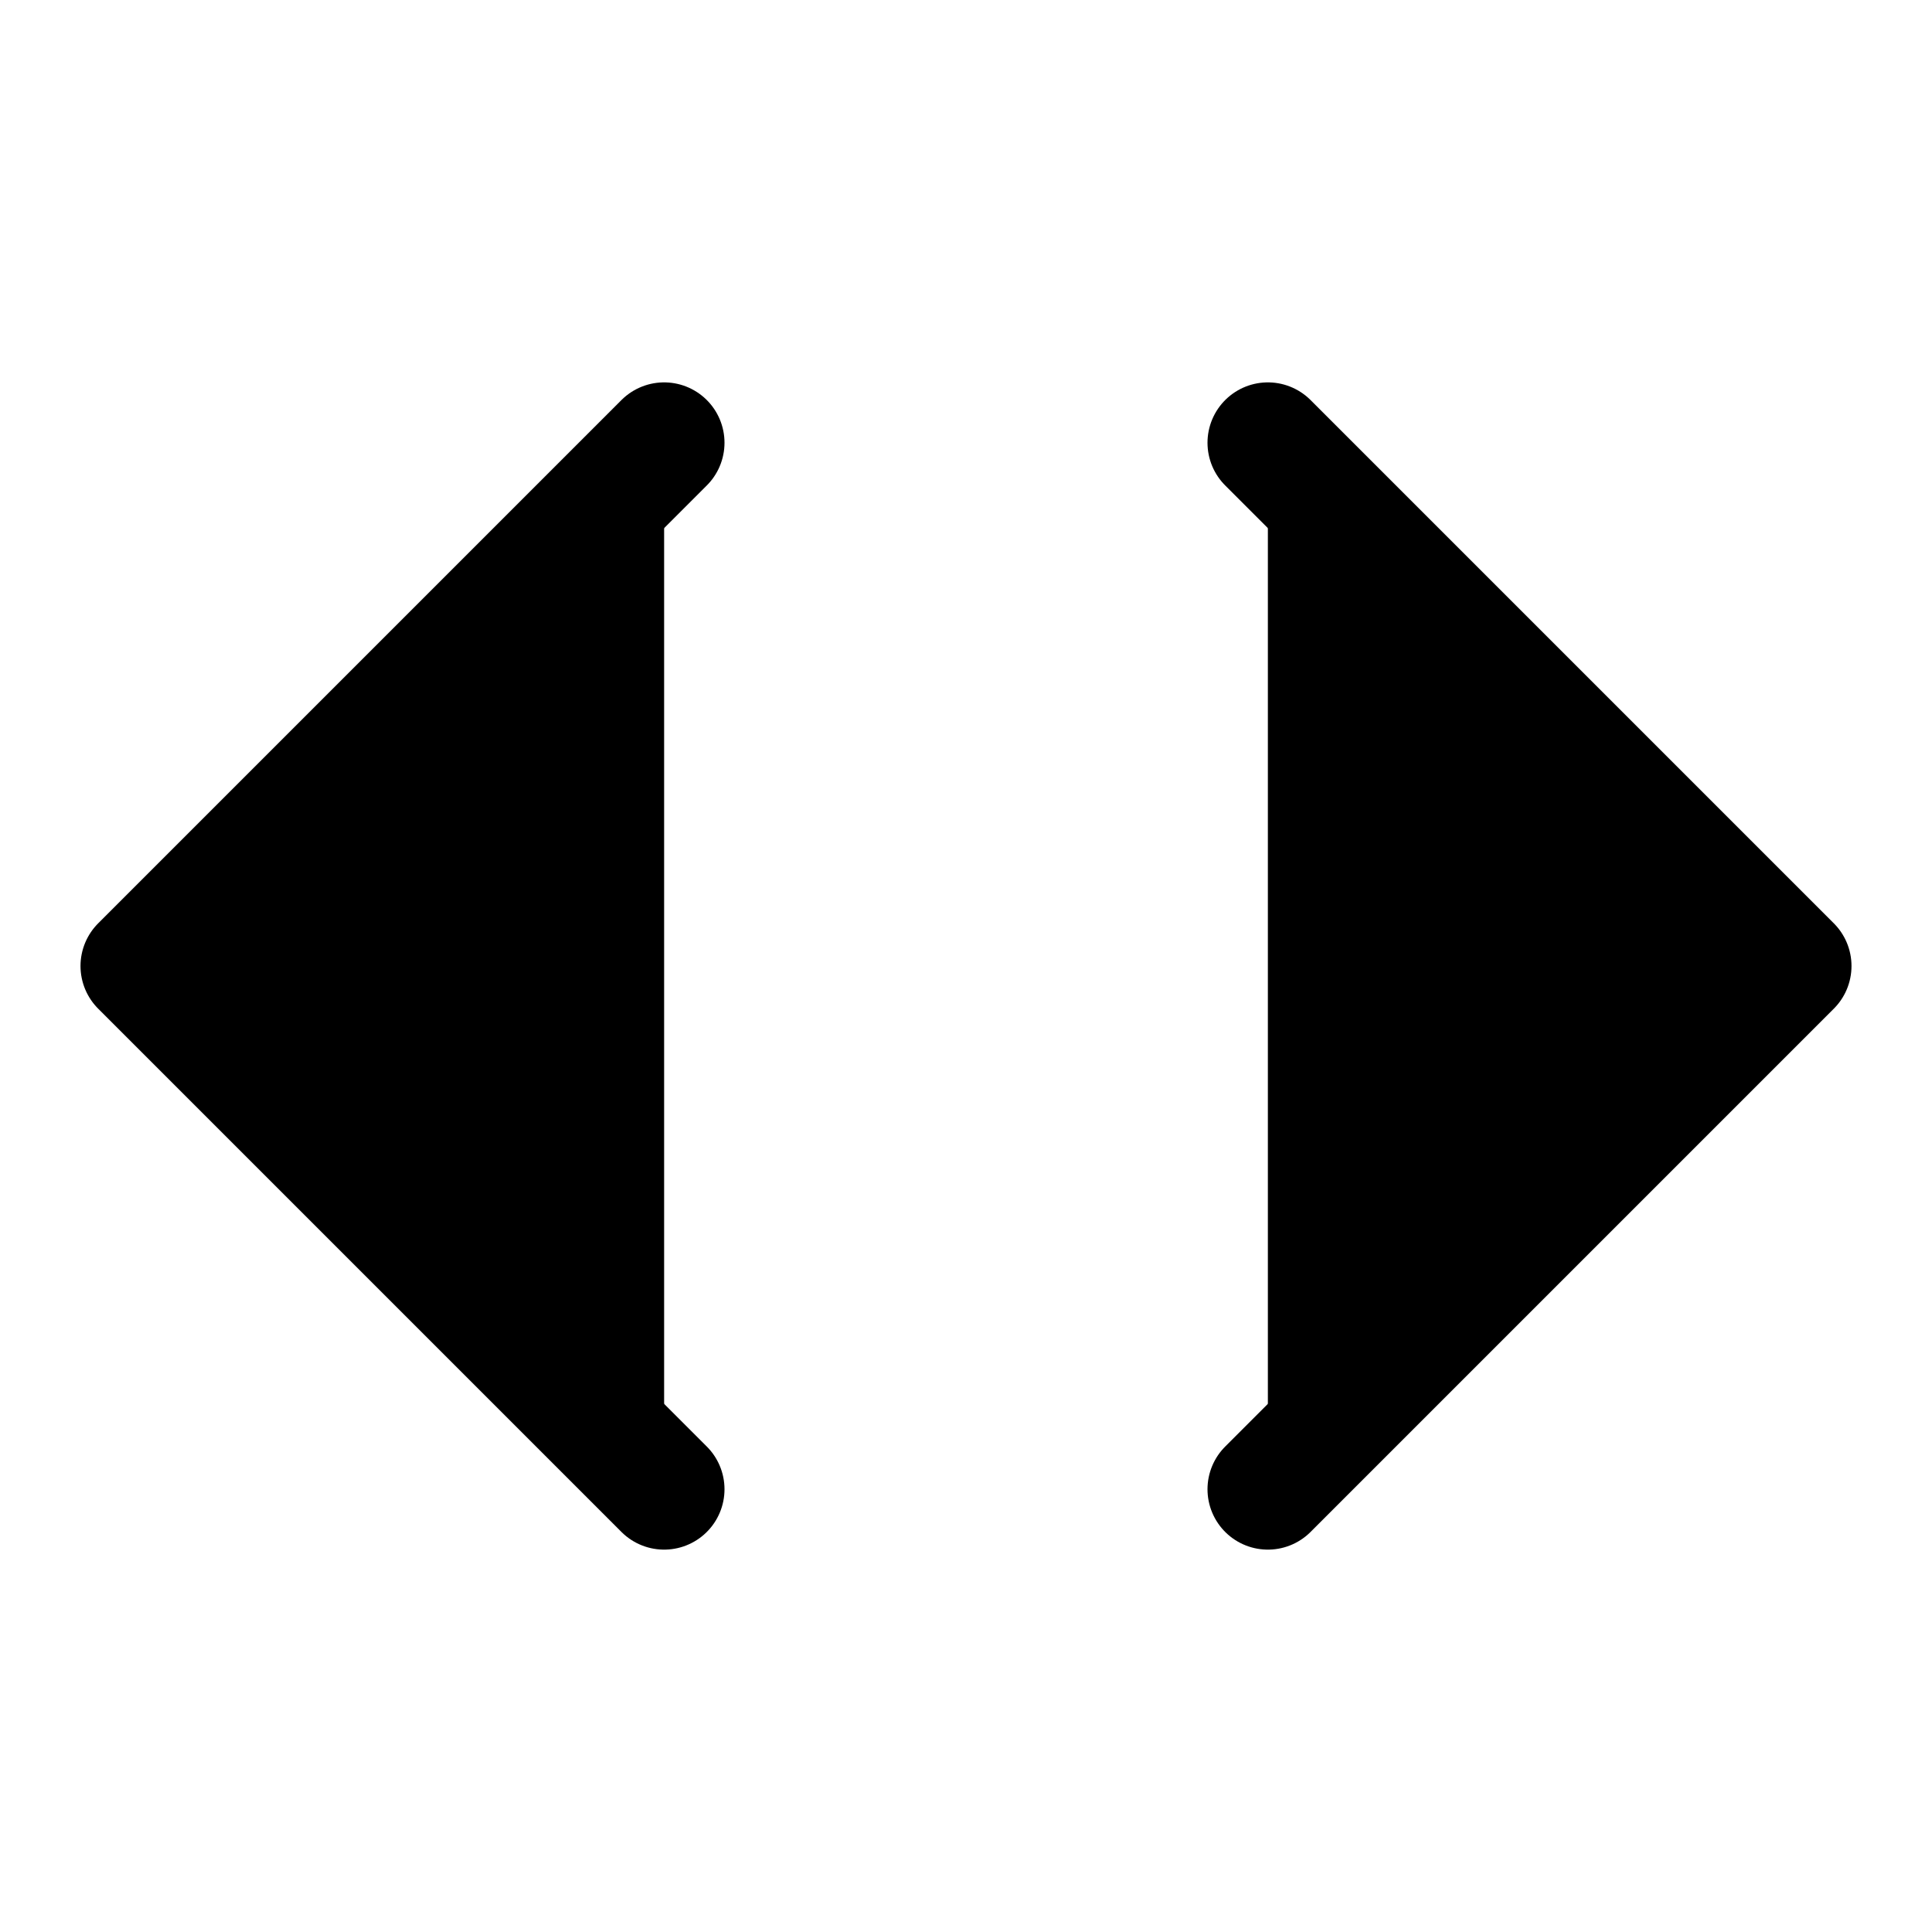
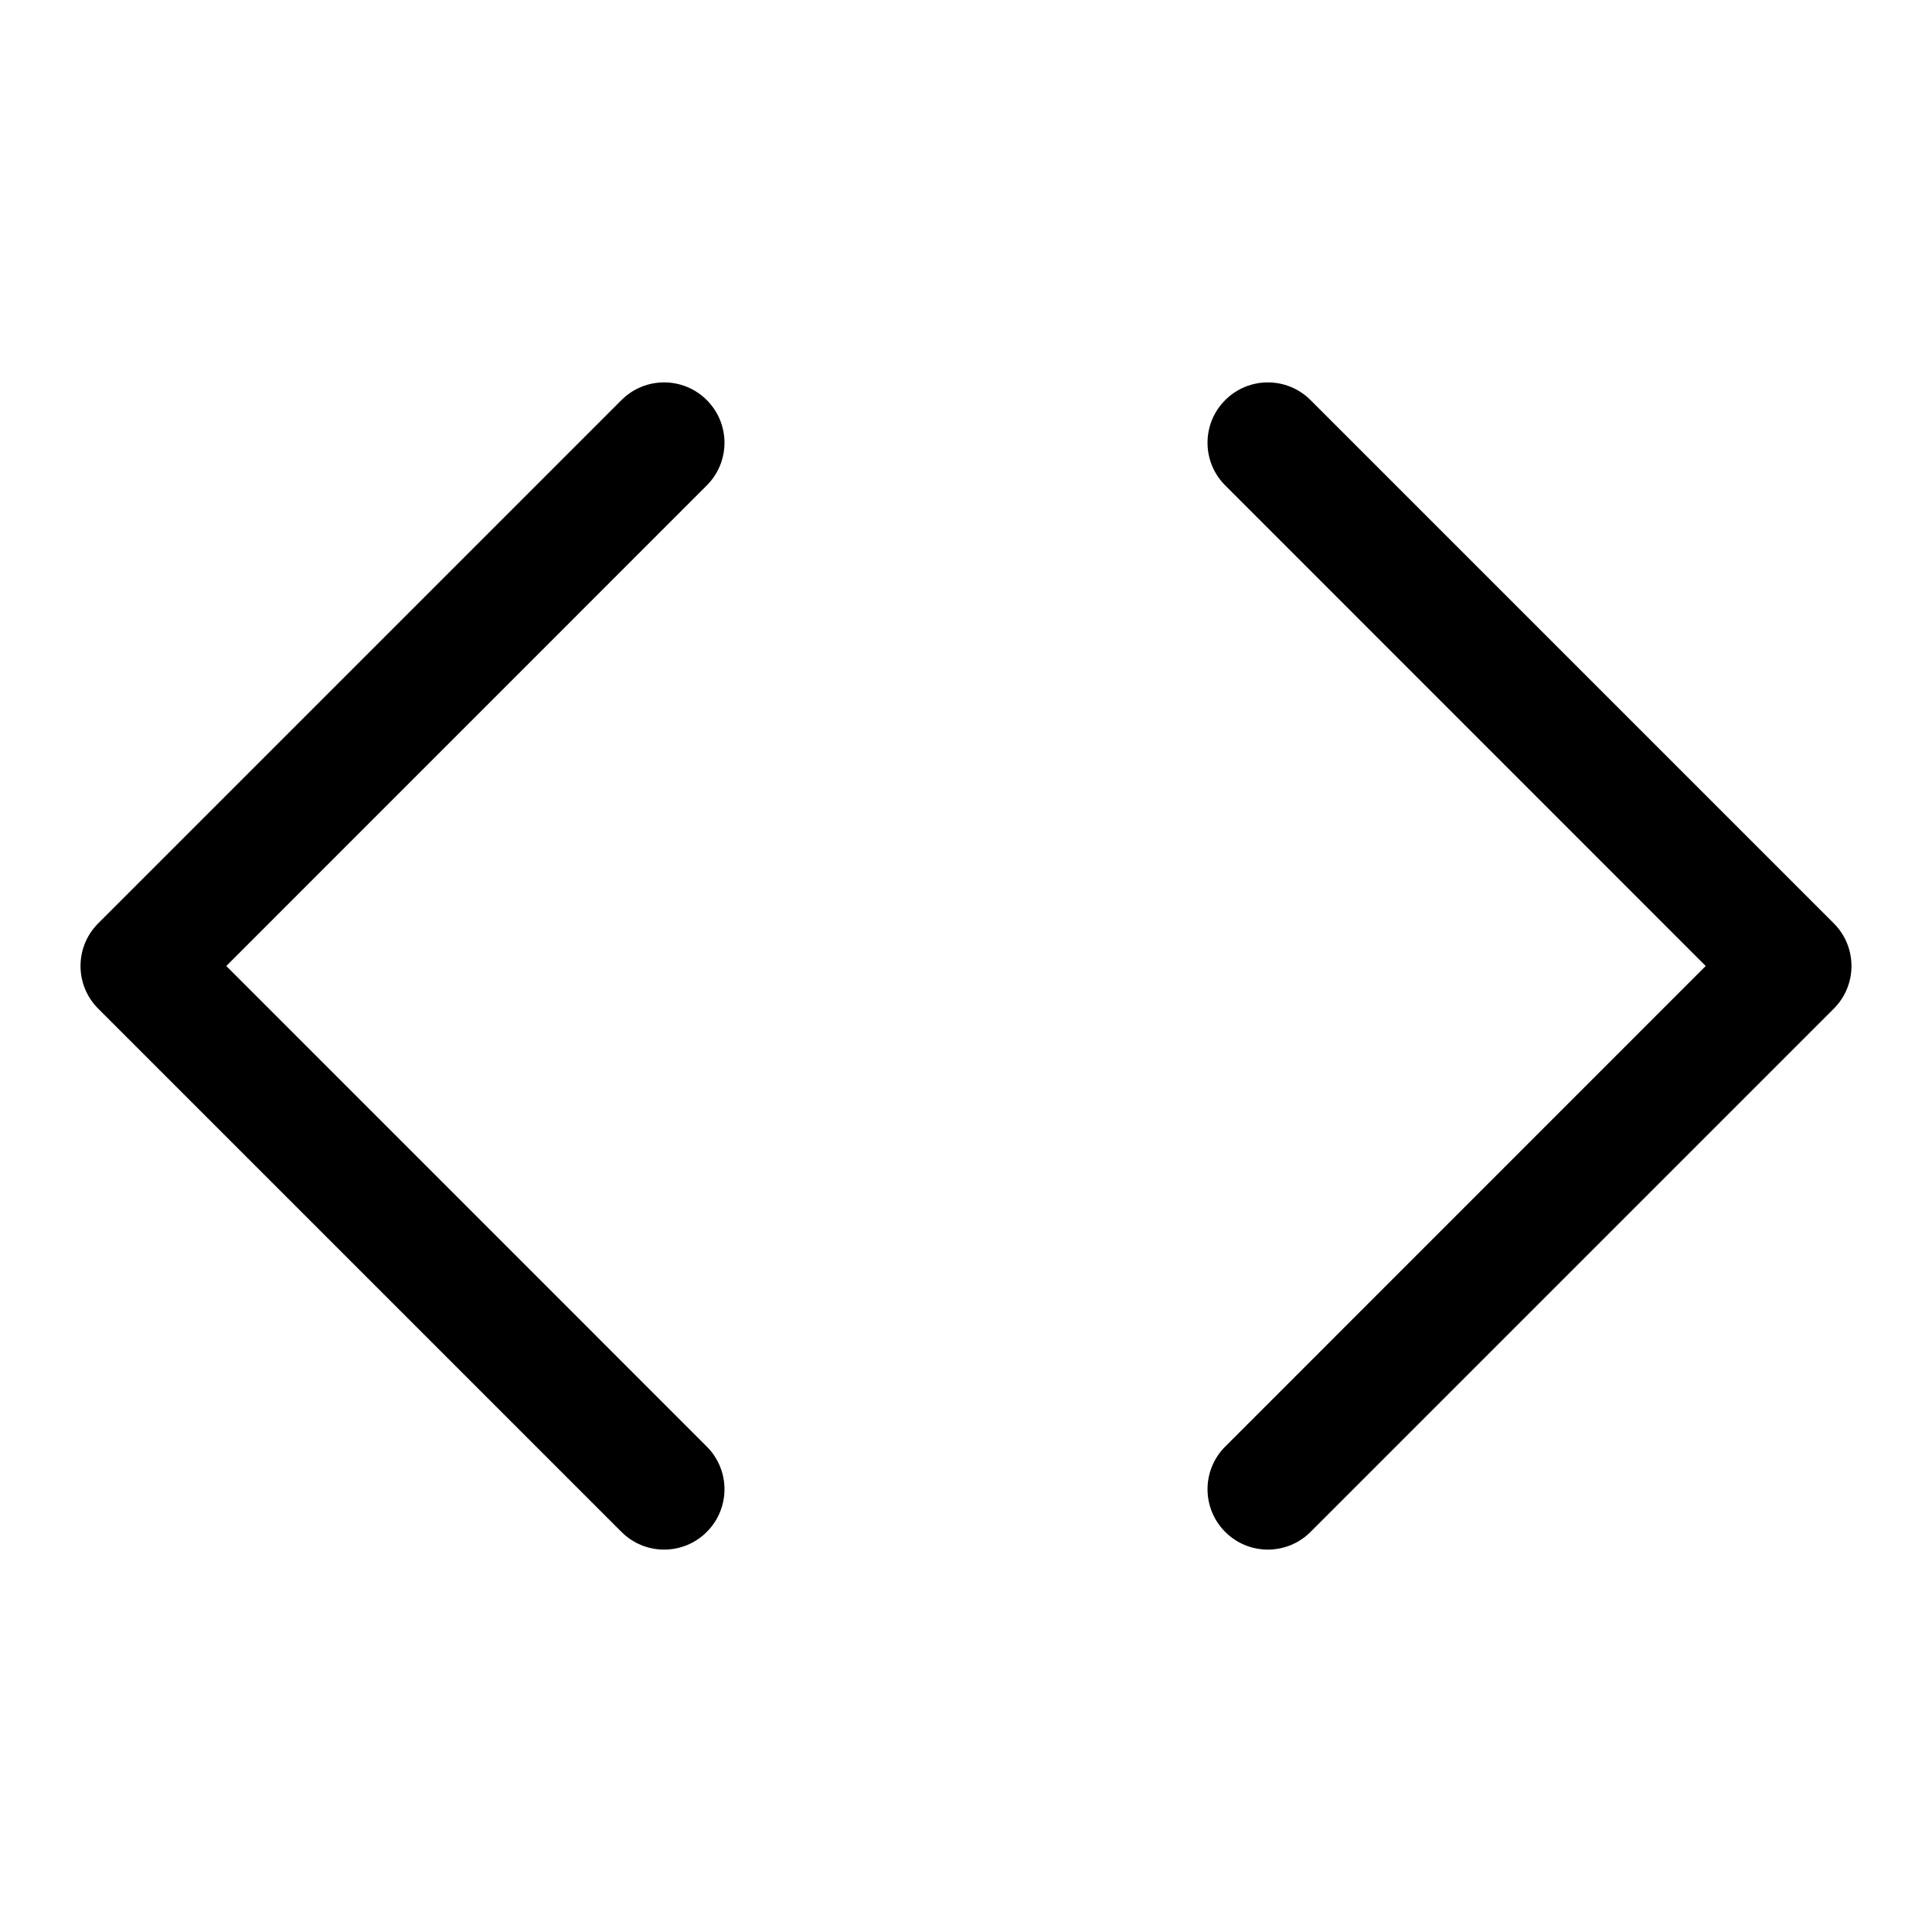
<svg xmlns="http://www.w3.org/2000/svg" width="24" height="24" viewBox="0 0 24 24">
-   <path d="M8.25 5.5L1.75 12L8.25 18.5" stroke="#000" stroke-width="1.5" stroke-linecap="round" stroke-linejoin="round" />
-   <path d="M15.75 5.5L22.25 12L15.75 18.5" stroke="#000" stroke-width="1.5" stroke-linecap="round" stroke-linejoin="round" />
+   <path fill-rule="evenodd" clip-rule="evenodd" d="M8.78 4.97C9.073 5.263 9.073 5.737 8.78 6.03L2.811 12L8.78 17.97C9.073 18.263 9.073 18.737 8.78 19.03C8.487 19.323 8.013 19.323 7.72 19.03L1.22 12.53C0.927 12.237 0.927 11.763 1.22 11.47L7.72 4.97C8.013 4.677 8.487 4.677 8.78 4.97Z" />
+   <path fill-rule="evenodd" clip-rule="evenodd" d="M15.22 4.97C14.927 5.263 14.927 5.737 15.22 6.03L21.189 12L15.22 17.97C14.927 18.263 14.927 18.737 15.22 19.03C15.513 19.323 15.987 19.323 16.28 19.03L22.78 12.53C23.073 12.237 23.073 11.763 22.78 11.47L16.28 4.97C15.987 4.677 15.513 4.677 15.22 4.97Z" />
</svg>
